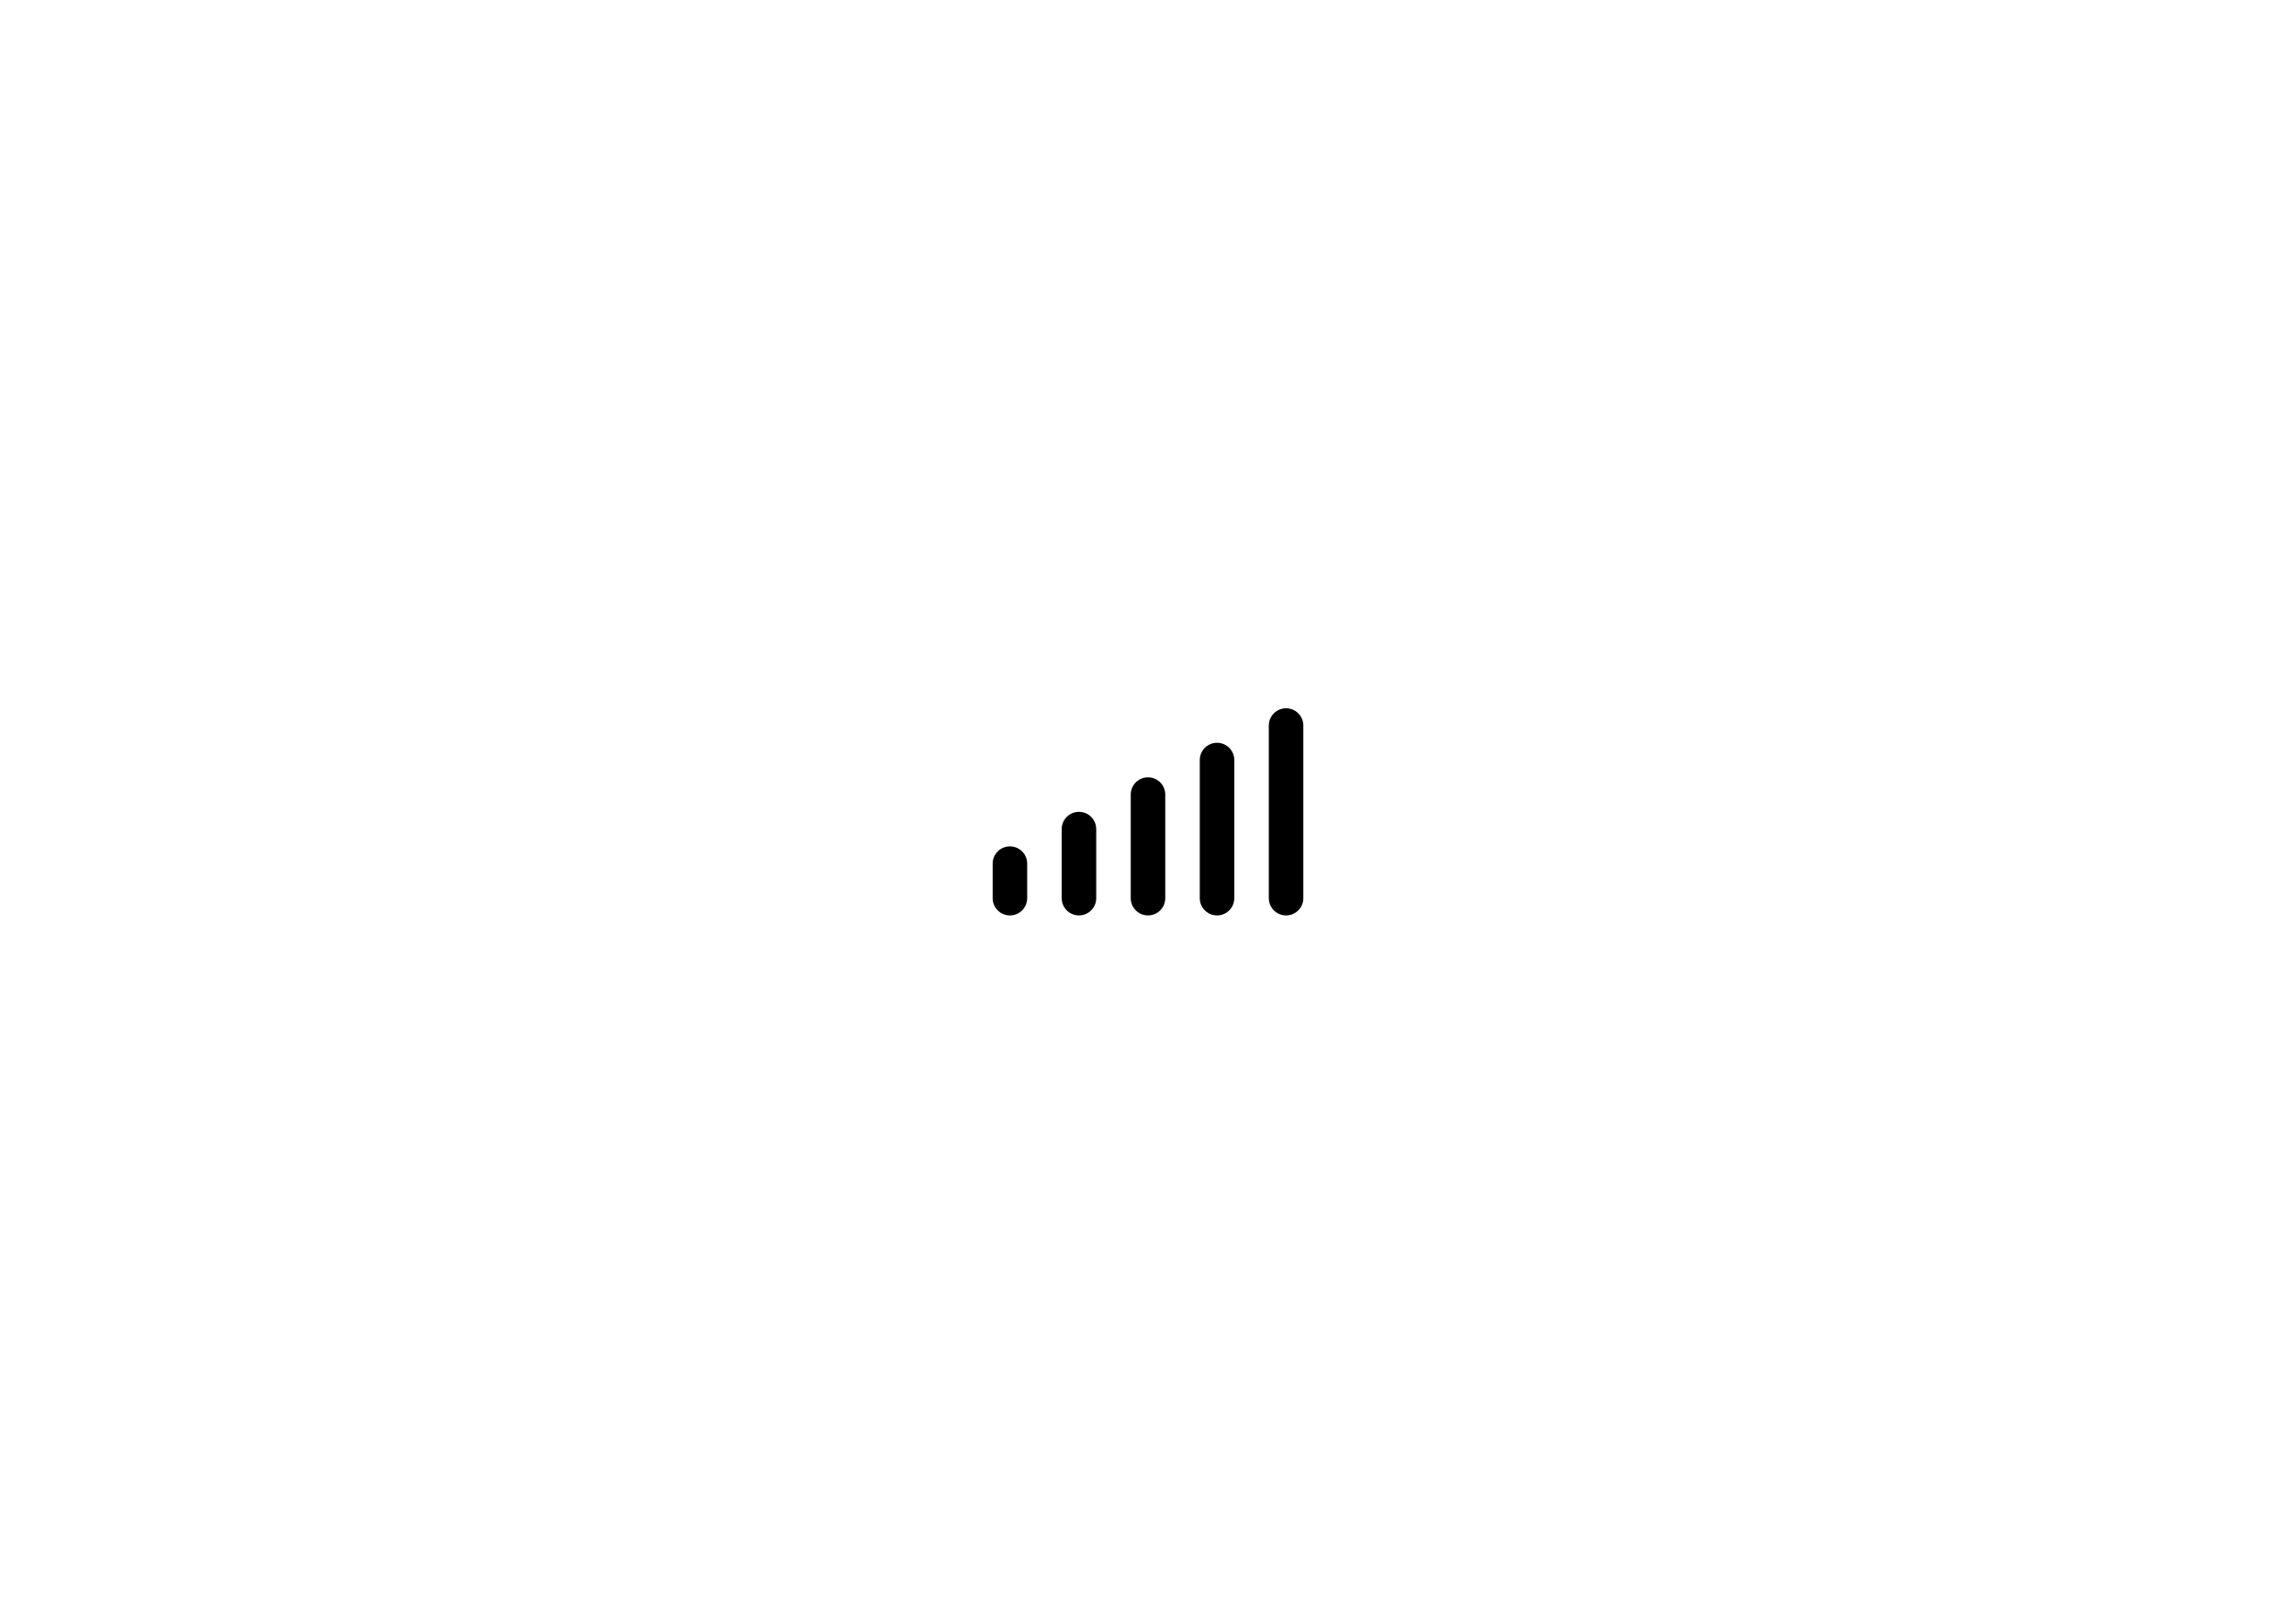
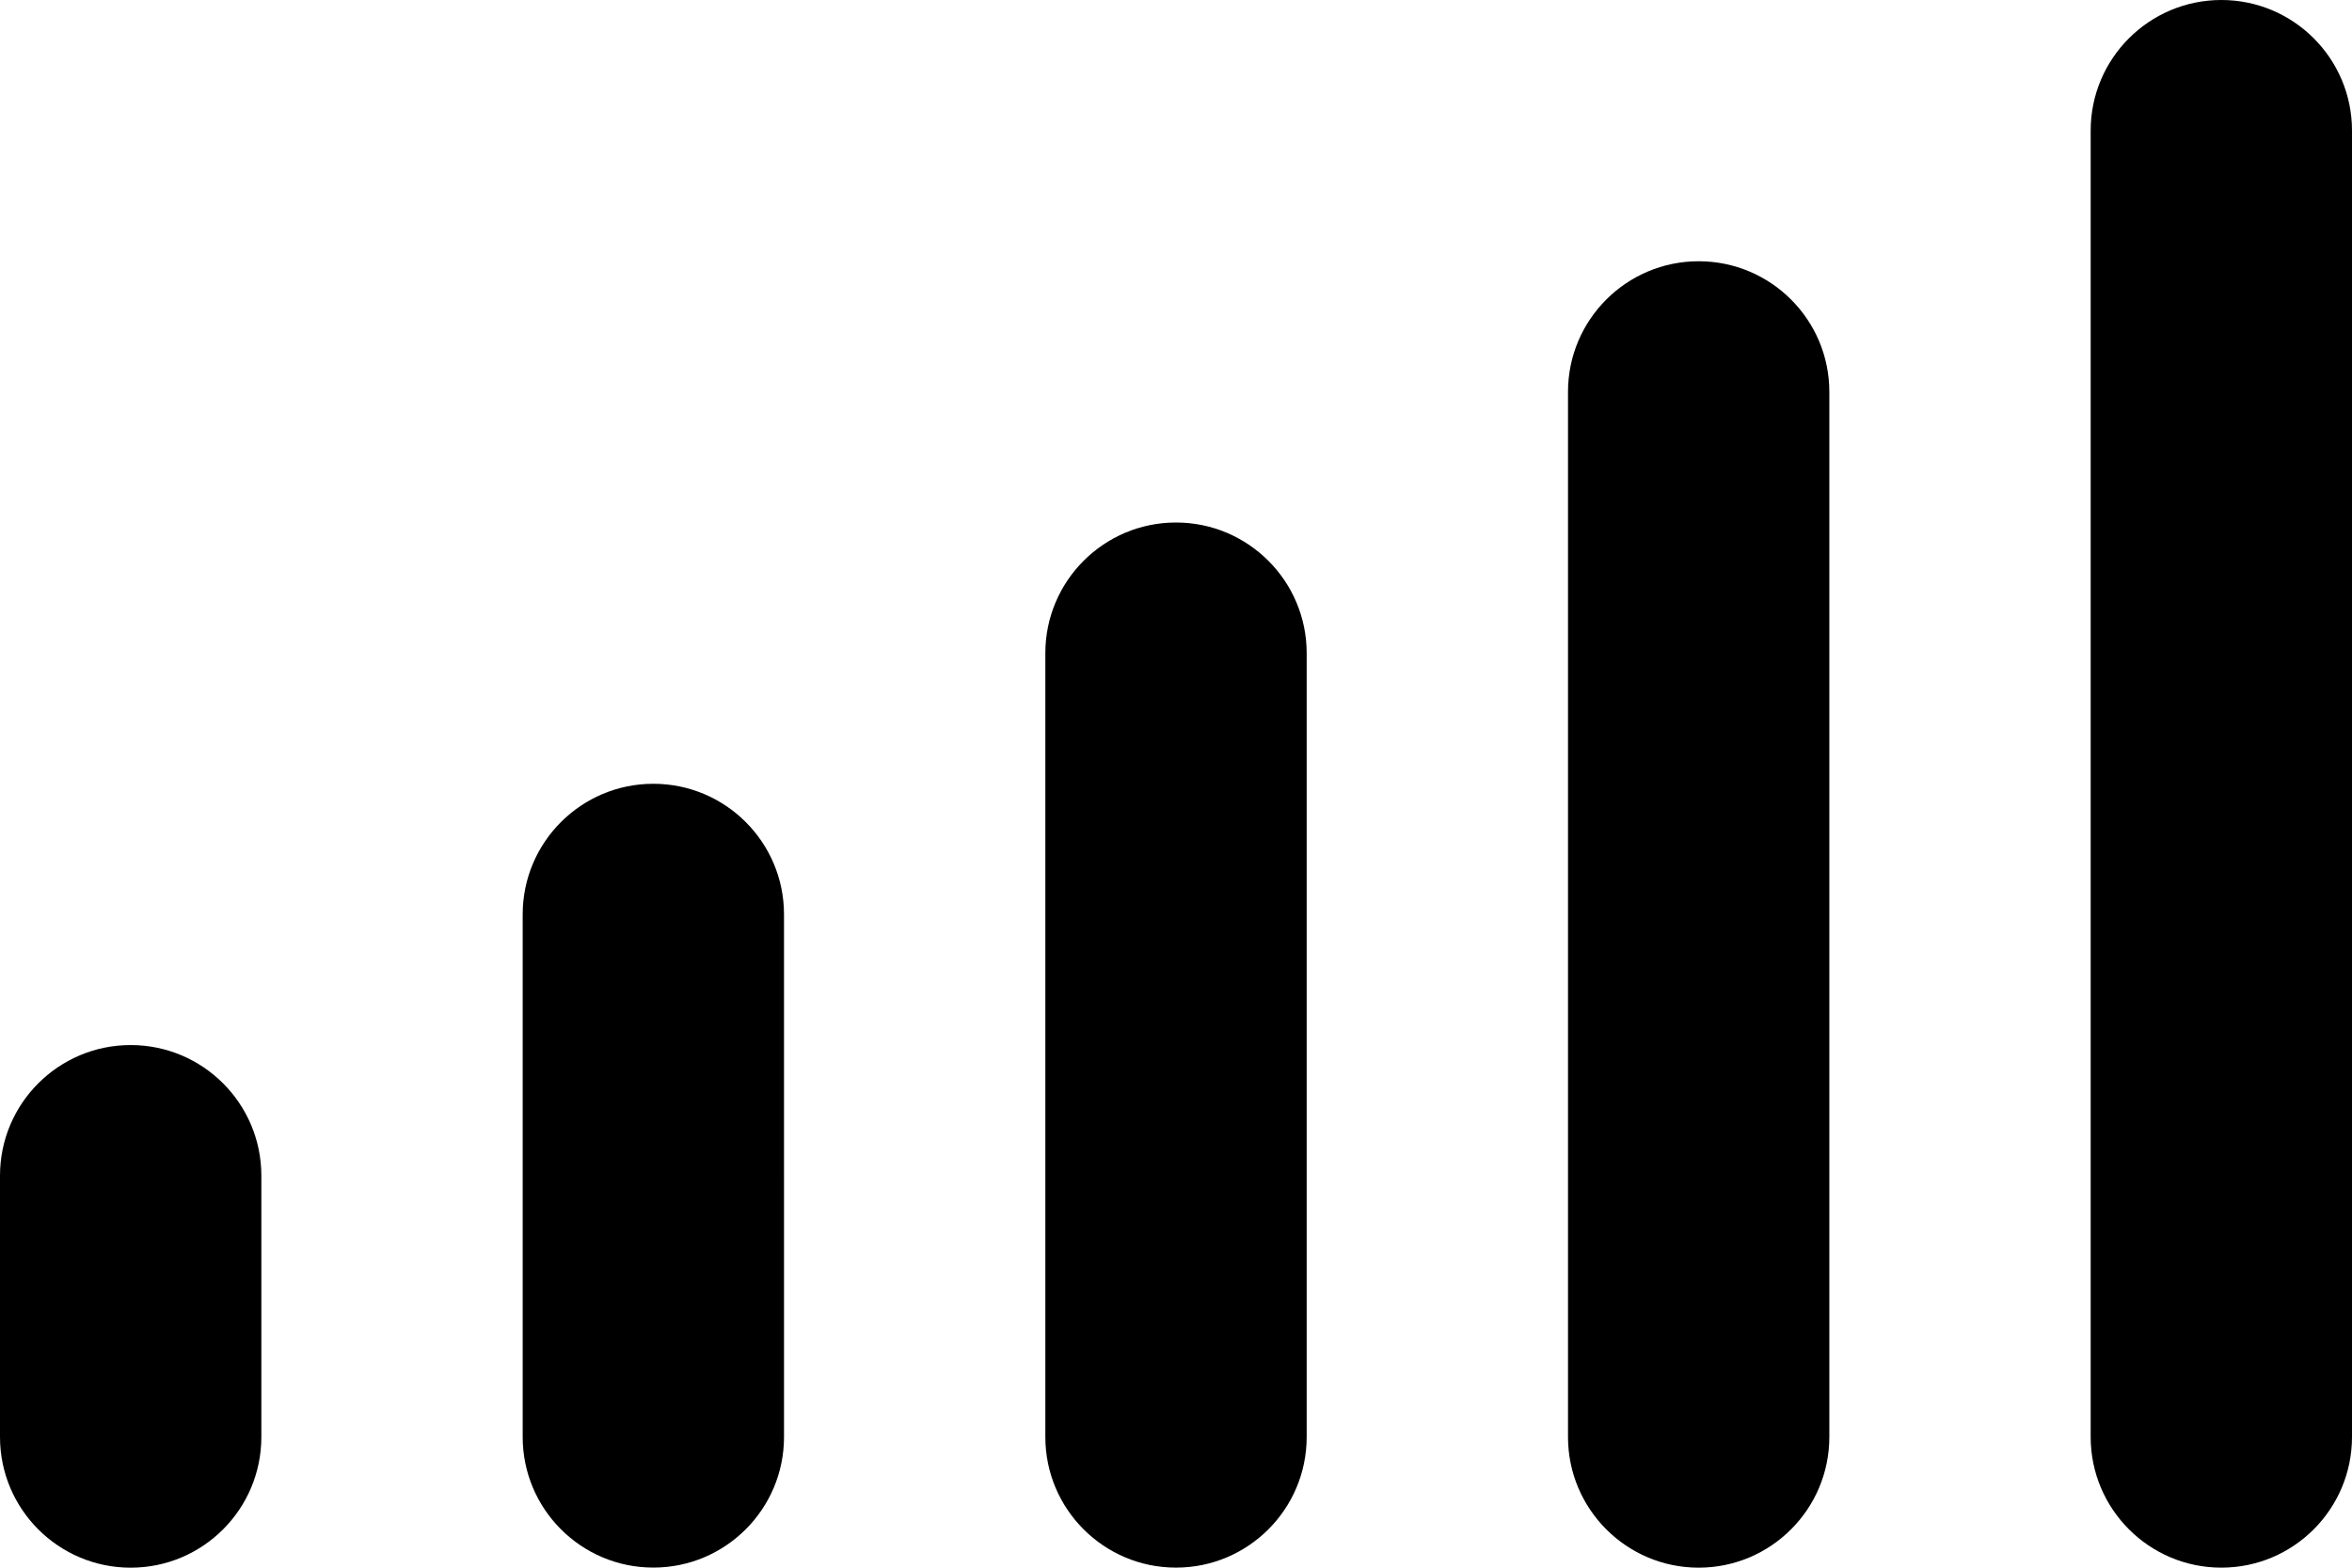
- <svg xmlns="http://www.w3.org/2000/svg" xml:space="preserve" width="297mm" height="210mm" version="1.1" style="shape-rendering:geometricPrecision; text-rendering:geometricPrecision; image-rendering:optimizeQuality; fill-rule:evenodd; clip-rule:evenodd" viewBox="0 0 29700 21000">
-   <g>
-     <g>
-   </g>
-     <g id="_2894108934128">
-   </g>
-     <g id="_2894108933968">
-   </g>
-     <g id="_2894108983888">
-   </g>
-     <g id="_2894108984496">
-   </g>
-     <g id="_2894108985392">
-   </g>
-     <g id="_2894108985648">
-   </g>
-     <g id="_2894108984208">
-   </g>
-     <g id="_2894108982864">
-   </g>
-     <g id="_2894108982672">
-   </g>
-     <g id="_2894108982960">
-   </g>
-     <g id="_2894108983344">
-   </g>
-     <g id="_2894108979856">
-   </g>
-     <g id="_2894108980176">
-   </g>
-     <g id="_2894108979760">
-   </g>
-     <g id="_2894108981072">
-   </g>
-     <g id="_2894108979728">
-   </g>
-     <g id="_2894108980560">
-   </g>
-     <g id="_2894108977968">
-   </g>
-     <g id="_2894108978704">
-   </g>
-     <g id="_2894108978352">
-   </g>
-     <g id="_2894108978160">
-   </g>
-     <g id="_2894108977904">
-   </g>
-     <g id="_2894108978096">
-   </g>
-     <g id="_2894108976112">
-   </g>
-     <g id="_2894108976784">
-   </g>
-     <g id="_2894108976368">
-   </g>
-     <g id="_2894108976560">
-   </g>
-     <g id="_2894108974832">
-   </g>
-     <g id="_2894108971824">
-   </g>
+ <svg xmlns="http://www.w3.org/2000/svg" xml:space="preserve" width="150" height="100" version="1.1" style="clip-rule:evenodd;fill-rule:evenodd;image-rendering:optimizeQuality;shape-rendering:geometricPrecision;text-rendering:geometricPrecision" viewBox="0 0 3968.75 2645.833" id="svg89">
+   <defs id="defs93" />
+   <g id="g87" transform="matrix(0.987551,0,0,0.9875202,-12680.757,-9046.041)">
+     <g id="g49" />
+     <g id="_2894108934128" />
+     <g id="_2894108933968" />
+     <g id="_2894108983888" />
+     <g id="_2894108984496" />
+     <g id="_2894108985392" />
+     <g id="_2894108985648" />
+     <g id="_2894108984208" />
+     <g id="_2894108982864" />
+     <g id="_2894108982672" />
+     <g id="_2894108982960" />
+     <g id="_2894108983344" />
+     <g id="_2894108979856" />
+     <g id="_2894108980176" />
+     <g id="_2894108979760" />
+     <g id="_2894108981072" />
+     <g id="_2894108979728" />
+     <g id="_2894108980560" />
+     <g id="_2894108977968" />
+     <g id="_2894108978704" />
+     <g id="_2894108978352" />
+     <g id="_2894108978160" />
+     <g id="_2894108977904" />
+     <g id="_2894108978096" />
+     <g id="_2894108976112" />
+     <g id="_2894108976784" />
+     <g id="_2894108976368" />
+     <g id="_2894108976560" />
+     <g id="_2894108974832" />
+     <g id="_2894108971824" />
    <g id="_2894108972240">
-       <g>
-         <g>
-           <path d="M13063.88 10946.42c-123.24,0 -223.27,99.96 -223.27,223.27l0 446.56c0,123.28 100.03,223.38 223.28,223.38 123.26,0 223.29,-100.09 223.29,-223.38l-0.01 -446.56c0,-123.31 -100.06,-223.27 -223.29,-223.27zm893.07 -446.53c-123.26,0 -223.25,99.97 -223.25,223.25l0 893.08c0,123.28 100.03,223.25 223.25,223.25 123.22,0 223.28,-99.97 223.28,-223.25l-0.01 -893.08c0,-123.28 -100.03,-223.25 -223.27,-223.25zm893.05 -446.53c-123.25,0 -223.25,100.02 -223.25,223.28l0 1339.62c0,123.28 100.03,223.25 223.25,223.25 123.18,0 223.28,-99.97 223.28,-223.25l0 -1339.66c0,-123.24 -100.1,-223.24 -223.28,-223.24zm893.05 -446.52c-123.16,0 -223.25,100.02 -223.25,223.24l0 1786.14c0,123.28 100.09,223.39 223.25,223.39 123.19,0 223.29,-100.09 223.29,-223.39l0 -1786.14c0,-123.25 -100.07,-223.24 -223.29,-223.24zm893.09 -446.48c-123.18,0 -223.28,99.94 -223.28,223.15l0 2232.68c0,123.28 100.09,223.38 223.28,223.38 123.2,0 223.25,-100.09 223.25,-223.38l0 -2232.64c0,-123.25 -100.03,-223.19 -223.25,-223.19z" />
+       <g id="g84">
+         <g id="g82">
+           <path d="m 13063.88,10946.42 c -123.24,0 -223.27,99.96 -223.27,223.27 v 446.56 c 0,123.28 100.03,223.38 223.28,223.38 123.26,0 223.29,-100.09 223.29,-223.38 l -0.01,-446.56 c 0,-123.31 -100.06,-223.27 -223.29,-223.27 z m 893.07,-446.53 c -123.26,0 -223.25,99.97 -223.25,223.25 v 893.08 c 0,123.28 100.03,223.25 223.25,223.25 123.22,0 223.28,-99.97 223.28,-223.25 l -0.01,-893.08 c 0,-123.28 -100.03,-223.25 -223.27,-223.25 z m 893.05,-446.53 c -123.25,0 -223.25,100.02 -223.25,223.28 v 1339.62 c 0,123.28 100.03,223.25 223.25,223.25 123.18,0 223.28,-99.97 223.28,-223.25 V 10276.6 c 0,-123.24 -100.1,-223.24 -223.28,-223.24 z m 893.05,-446.52 c -123.16,0 -223.25,100.02 -223.25,223.24 v 1786.14 c 0,123.28 100.09,223.39 223.25,223.39 123.19,0 223.29,-100.09 223.29,-223.39 V 9830.08 c 0,-123.25 -100.07,-223.24 -223.29,-223.24 z m 893.09,-446.48 c -123.18,0 -223.28,99.94 -223.28,223.15 v 2232.68 c 0,123.28 100.09,223.38 223.28,223.38 123.2,0 223.25,-100.09 223.25,-223.38 V 9383.55 c 0,-123.25 -100.03,-223.19 -223.25,-223.19 z" id="path80" />
        </g>
      </g>
    </g>
  </g>
</svg>
